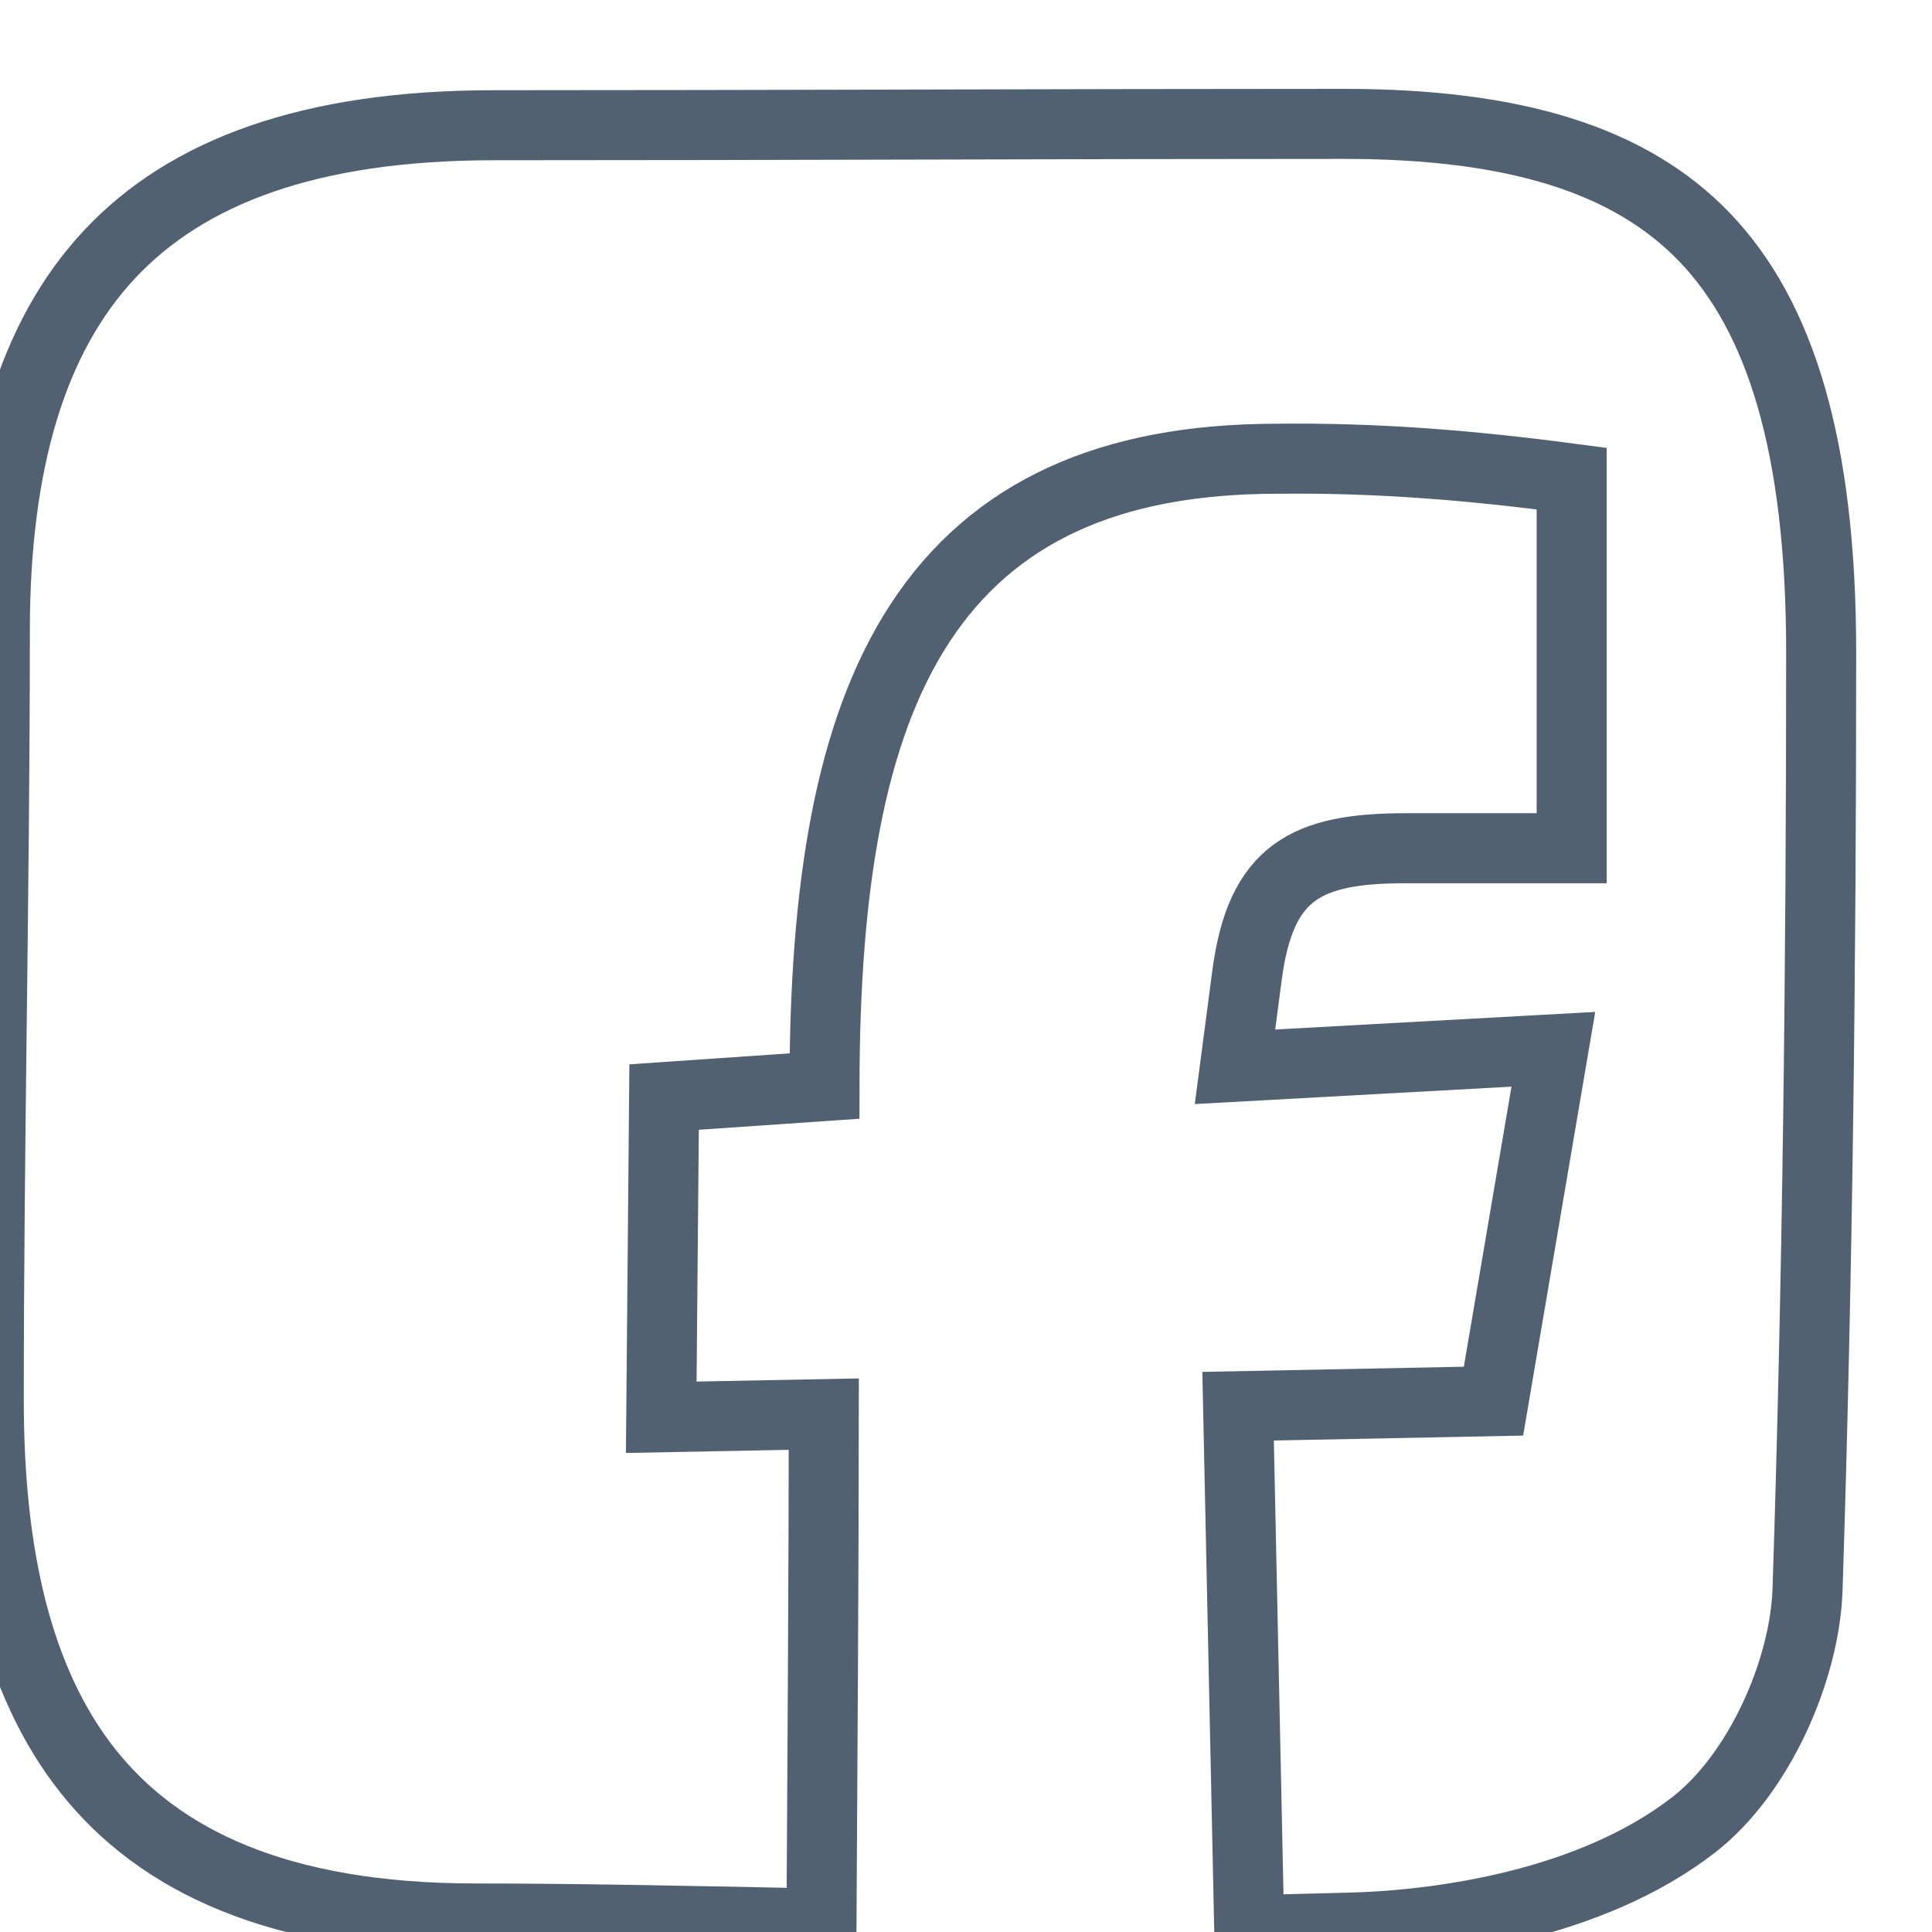
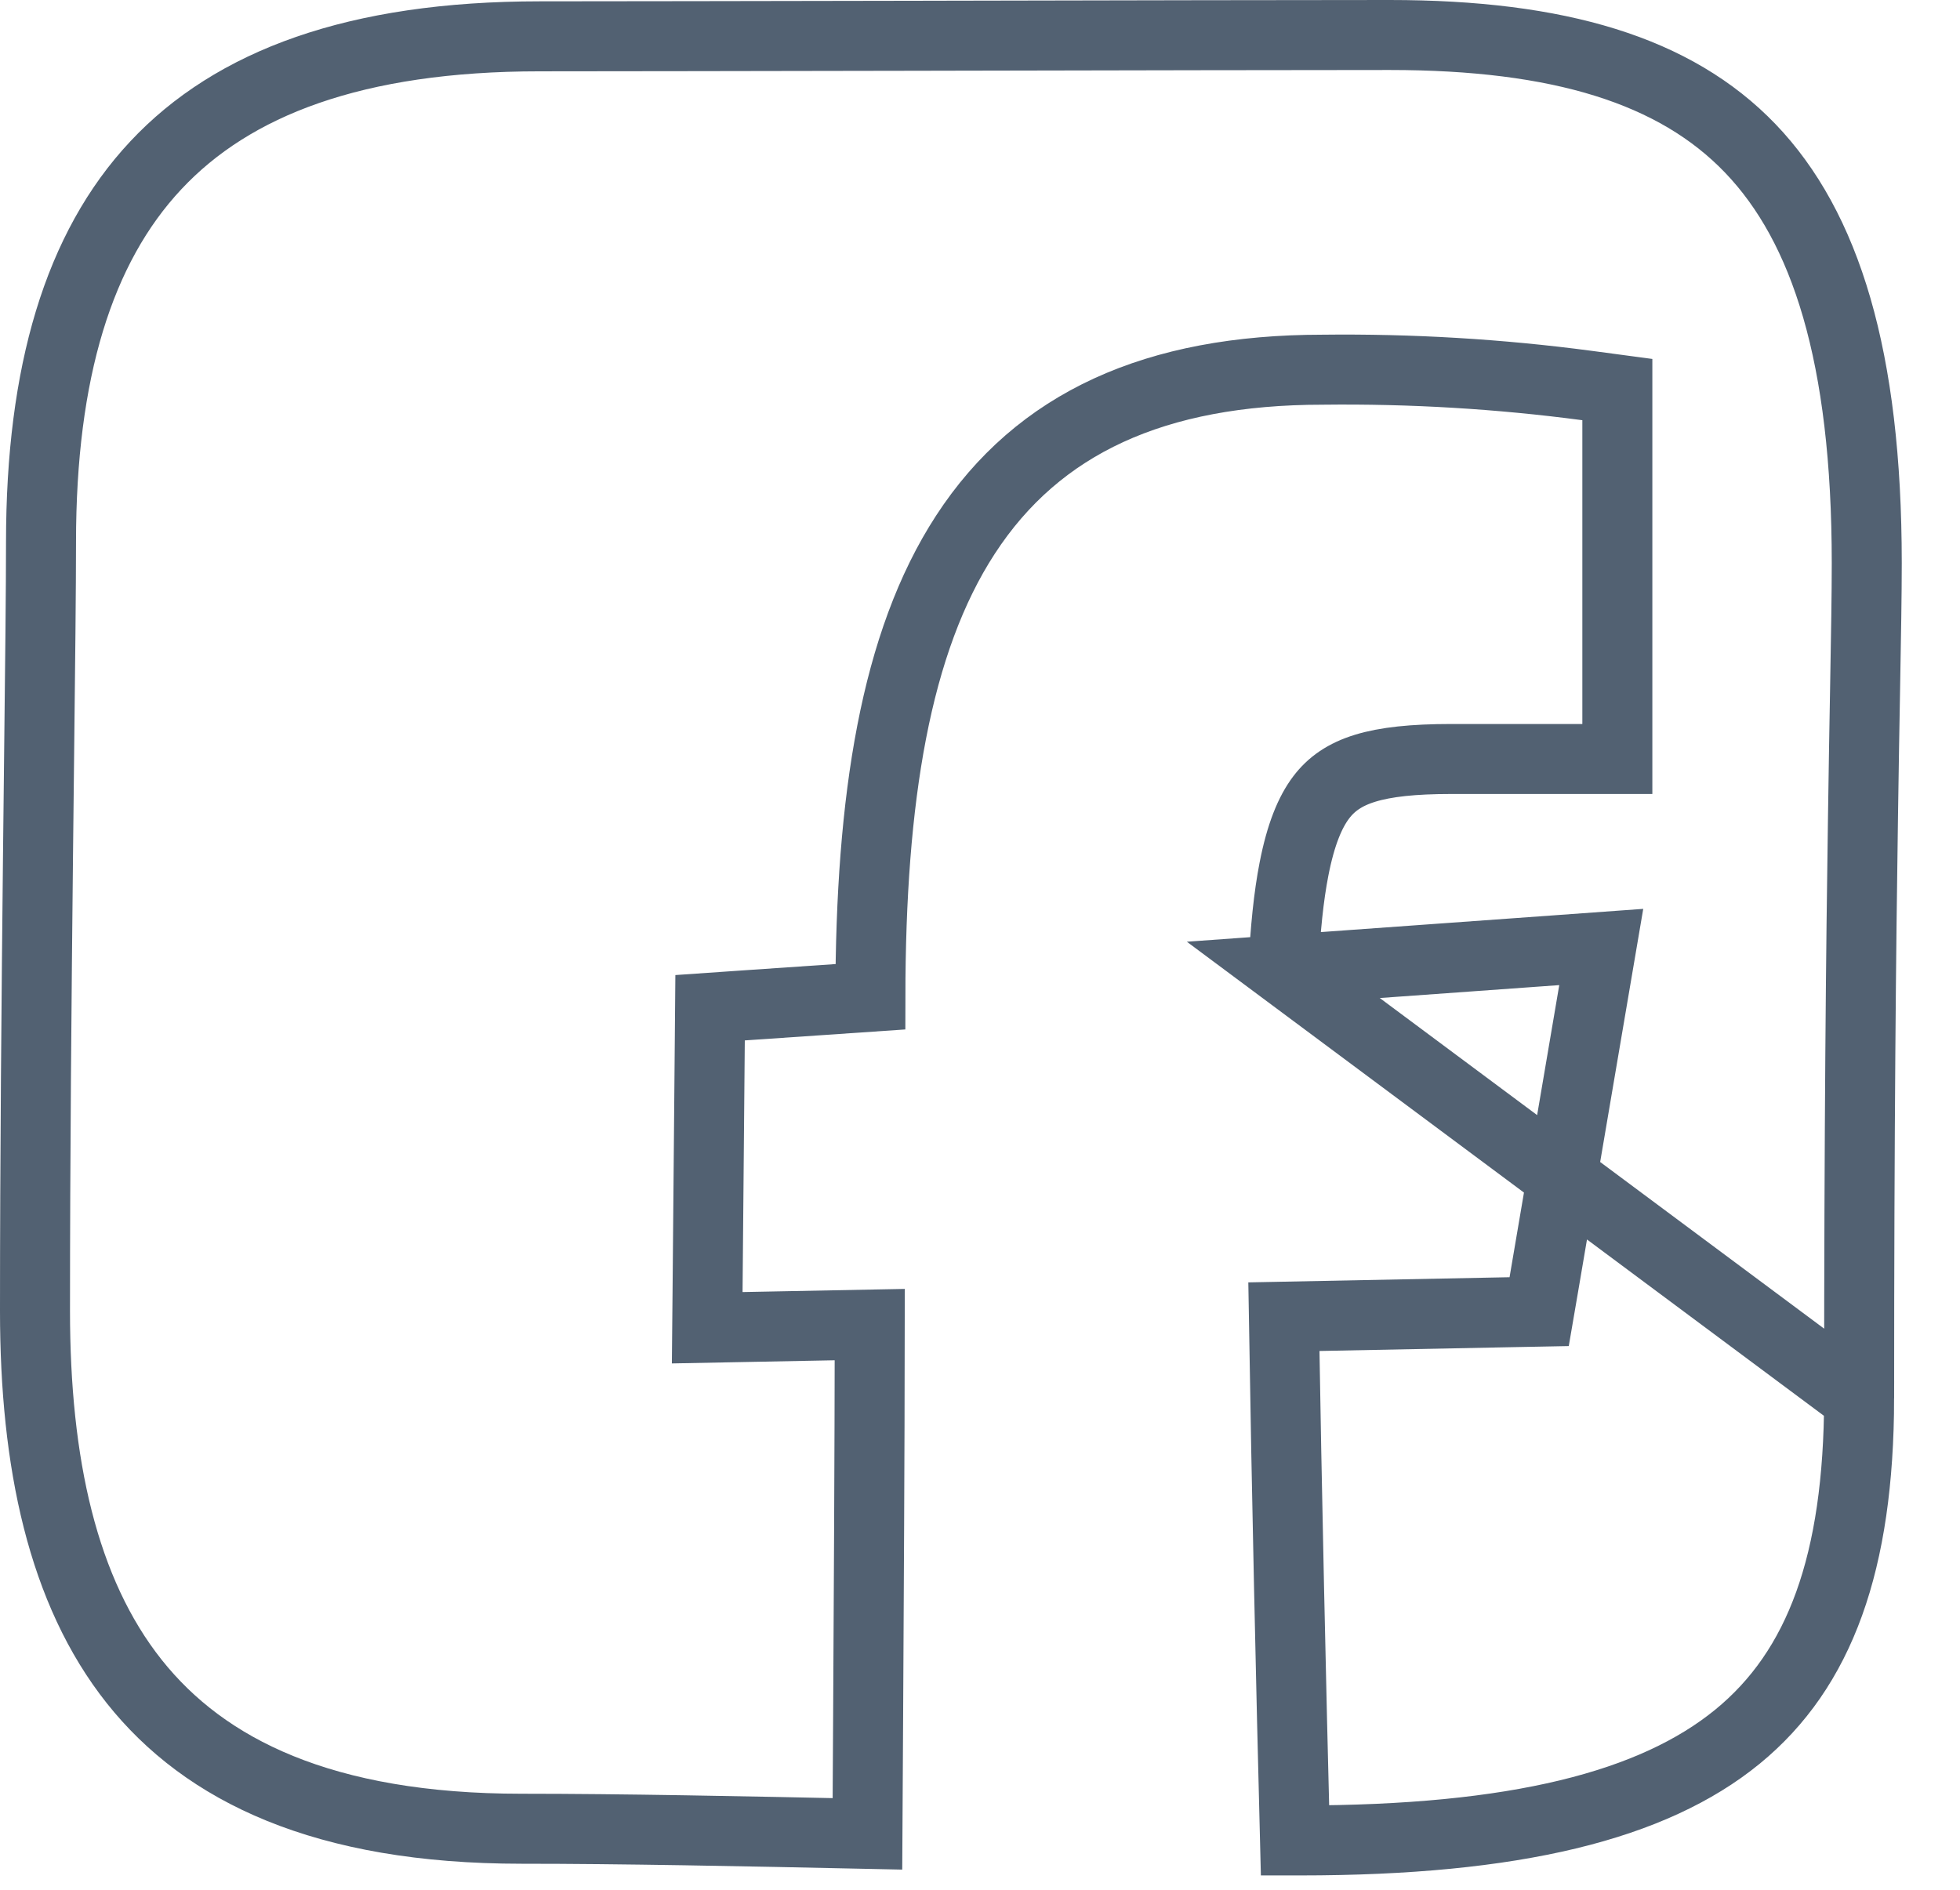
- <svg xmlns="http://www.w3.org/2000/svg" xml:space="preserve" width="7.3mm" height="7.3mm" version="1.1" style="shape-rendering:geometricPrecision; text-rendering:geometricPrecision; image-rendering:optimizeQuality; fill-rule:evenodd; clip-rule:evenodd" viewBox="0 0 730 730">
-   <defs>
-     <style type="text/css">
-    
-     .str0 {stroke:#526172;stroke-width:26.46;stroke-miterlimit:22.926}
-     .fil0 {fill:none}
-    
-   </style>
-   </defs>
-   <g id="Слой_x0020_1">
-     <path id="FB.svg" class="fil0 str0" d="M531.09 320.5l62.76 0 0 -139.66c-37.62,-4.98 -73.36,-7.97 -111.44,-7.5 -63.15,0.02 -107.45,20.08 -134.96,62.37 -26.51,40.74 -35.84,99.95 -35.92,174.65l-60.6 4.16 -1.08 120.99 61.42 -1.19c-0.06,64.16 -0.5,128.33 -0.87,192.49 -47.05,-1 -93.03,-1.92 -130.76,-1.92 -74.82,0 -119.67,-22.08 -146.33,-55.62 -27.16,-34.17 -37.55,-82.8 -37.55,-140.12 0,-96.92 2.29,-193.83 2.29,-290.68 0,-64.05 14.17,-111.22 43.39,-142.42 29.07,-31.04 75.34,-48.73 145.14,-48.73 107.08,0 214.15,-0.51 321.23,-0.51 63.96,0 107.92,13.31 136.28,42.86 28.51,29.72 44.03,78.71 44.03,156.79 0,117.63 -1.32,236.34 -5.14,354 -0.99,30.6 -18.28,69.83 -43.01,89.03 -38.93,30.23 -95.9,38.01 -130.25,38.87l-37.7 0.95 -4.21 -197.98 96.5 -1.91 22.62 -132.95 -120.29 6.61 4.53 -34.52c5.16,-39.17 22.36,-48.06 59.92,-48.06z" />
-   </g>
+ <svg xmlns="http://www.w3.org/2000/svg" width="28" height="27" viewBox="0 0 28 27" fill="none">
+   <path d="M18.333 13.857L22.239 13.576L22.875 13.53L22.768 14.159L22.058 18.332L21.988 18.74L21.575 18.748L18.341 18.812C18.381 21.298 18.445 24.143 18.5 26.295H18.573C21.645 26.295 23.615 25.799 24.822 24.812C26 23.848 26.554 22.325 26.559 19.979L18.333 13.857ZM18.333 13.857C18.361 13.276 18.41 12.804 18.485 12.42C18.582 11.92 18.716 11.602 18.874 11.393C19.162 11.013 19.643 10.844 20.733 10.844H20.737H20.741H20.745H20.749H20.753H20.757H20.761H20.765H20.769H20.773H20.777H20.781H20.785H20.79H20.794H20.798H20.802H20.806H20.81H20.814H20.818H20.822H20.826H20.83H20.834H20.838H20.842H20.846H20.85H20.854H20.858H20.863H20.867H20.871H20.875H20.879H20.883H20.887H20.891H20.895H20.899H20.903H20.907H20.911H20.915H20.919H20.923H20.927H20.931H20.936H20.94H20.944H20.948H20.952H20.956H20.96H20.964H20.968H20.972H20.976H20.98H20.984H20.988H20.992H20.996H21H21.005H21.009H21.013H21.017H21.021H21.025H21.029H21.033H21.037H21.041H21.045H21.049H21.053H21.057H21.061H21.065H21.069H21.073H21.078H21.081H21.085H21.09H21.094H21.098H21.102H21.106H21.11H21.114H21.118H21.122H21.126H21.13H21.134H21.138H21.142H21.146H21.15H21.154H21.158H21.162H21.166H21.17H21.174H21.178H21.182H21.186H21.191H21.195H21.198H21.203H21.207H21.211H21.215H21.219H21.223H21.227H21.231H21.235H21.239H21.243H21.247H21.251H21.255H21.259H21.263H21.267H21.271H21.275H21.279H21.283H21.287H21.291H21.295H21.299H21.303H21.307H21.311H21.315H21.319H21.323H21.327H21.331H21.335H21.339H21.343H21.347H21.351H21.355H21.359H21.363H21.367H21.371H21.375H21.378H21.383H21.387H21.39H21.394H21.398H21.402H21.406H21.41H21.414H21.418H21.422H21.426H21.43H21.434H21.438H21.442H21.446H21.45H21.454H21.458H21.462H21.465H21.47H21.473H21.477H21.481H21.485H21.489H21.493H21.497H21.501H21.505H21.509H21.513H21.517H21.52H21.524H21.528H21.532H21.536H21.54H21.544H21.548H21.552H21.556H21.559H21.563H21.567H21.571H21.575H21.579H21.583H21.587H21.591H21.595H21.598H21.602H21.606H21.61H21.614H21.618H21.622H21.625H21.629H21.633H21.637H21.641H21.645H21.649H21.652H21.656H21.66H21.664H21.668H21.672H21.675H21.679H21.683H21.687H21.691H21.695H21.698H21.702H21.706H21.71H21.714H21.718H21.721H21.725H21.729H21.733H21.736H21.74H21.744H21.748H21.752H21.755H21.759H21.763H21.767H21.77H21.774H21.778H21.782H21.785H21.789H21.793H21.797H21.801H21.804H21.808H21.812H21.816H21.819H21.823H21.827H21.831H21.834H21.838H21.842H21.845H21.849H21.853H21.857H21.86H21.864H21.868H21.871H21.875H21.879H21.882H21.886H21.89H21.893H21.897H21.901H21.904H21.908H21.912H21.915H21.919H21.923H21.926H21.93H21.934H21.937H21.941H21.945H21.948H21.952H21.956H21.959H21.963H21.966H21.97H21.974H21.977H21.981H21.984H21.988H21.992H21.995H21.999H22.002H22.006H22.009H22.013H22.017H22.02H22.024H22.027H22.031H22.035H22.038H22.042H22.045H22.049H22.052H22.056H22.059H22.063H22.066H22.07H22.073H22.077H22.08H22.084H22.087H22.091H22.094H22.098H22.101H22.105H22.108H22.112H22.115H22.119H22.122H22.126H22.129H22.133H22.136H22.14H22.143H22.146H22.15H22.153H22.157H22.16H22.164H22.167H22.17H22.174H22.177H22.181H22.184H22.187H22.191H22.194H22.198H22.201H22.204H22.208H22.211H22.214H22.218H22.221H22.224H22.228H22.231H22.235H22.238H22.241H22.244H22.248H22.251H22.254H22.258H22.261H22.264H22.268H22.271H22.274H22.277H22.281H22.284H22.287H22.291H22.294H22.297H22.3H22.304H22.307H22.31H22.313H22.317H22.32H22.323H22.326H22.329H22.333H22.336H22.339H22.342H22.346H22.349H22.352H22.355H22.358H22.361H22.364H22.368H22.371H22.374H22.377H22.38H22.383H22.387H22.39H22.393H22.396H22.399H22.402H22.405H22.408H22.412H22.415H22.418H22.421H22.424H22.427H22.43H22.433H22.436H22.439H22.442H22.445H22.448H22.451H22.454H22.457H22.46H22.463H22.466H22.469H22.472H22.475H22.478H22.481H22.484H22.487H22.49H22.493H22.496H22.499H22.502H22.505H22.508H22.511H22.514H22.517H22.52H22.523H22.526H22.528H22.531H22.534H22.537H22.54H22.543H22.546H22.549H22.552H22.554H22.557H22.56H22.563H22.566H22.569H22.571H22.574H22.577H22.58H22.583H22.585H22.588H22.591H22.594H22.596H22.599H22.602H22.605H23.105V10.344V6.004V5.566L22.671 5.508C21.418 5.342 20.156 5.267 18.893 5.282C16.506 5.283 14.832 6.041 13.792 7.639C12.79 9.179 12.437 11.417 12.434 14.241L10.606 14.366L10.144 14.398L10.14 14.86L10.108 18.456L10.103 18.97L10.618 18.96L12.425 18.925C12.423 20.841 12.411 22.799 12.402 24.508C12.398 25.107 12.395 25.675 12.392 26.201C10.614 26.163 8.876 26.128 7.45 26.128C4.622 26.128 2.927 25.294 1.919 24.026C0.893 22.735 0.5 20.897 0.5 18.73C0.5 16.523 0.522 14.197 0.543 12.213C0.548 11.743 0.553 11.291 0.558 10.865C0.574 9.495 0.586 8.386 0.586 7.744C0.586 5.323 1.122 3.54 2.227 2.361C3.325 1.188 5.074 0.519 7.712 0.519C8.655 0.519 10.82 0.515 13.117 0.511L13.572 0.51C16.035 0.505 18.567 0.5 19.853 0.5C22.27 0.5 23.932 1.003 25.004 2.12C26.081 3.243 26.668 5.095 26.668 8.046C26.668 8.493 26.658 9.057 26.644 9.847C26.635 10.355 26.624 10.956 26.614 11.679C26.586 13.519 26.559 16.135 26.559 19.979C26.559 19.978 26.559 19.978 26.559 19.978L18.333 13.857Z" stroke="#526172" />
</svg>
